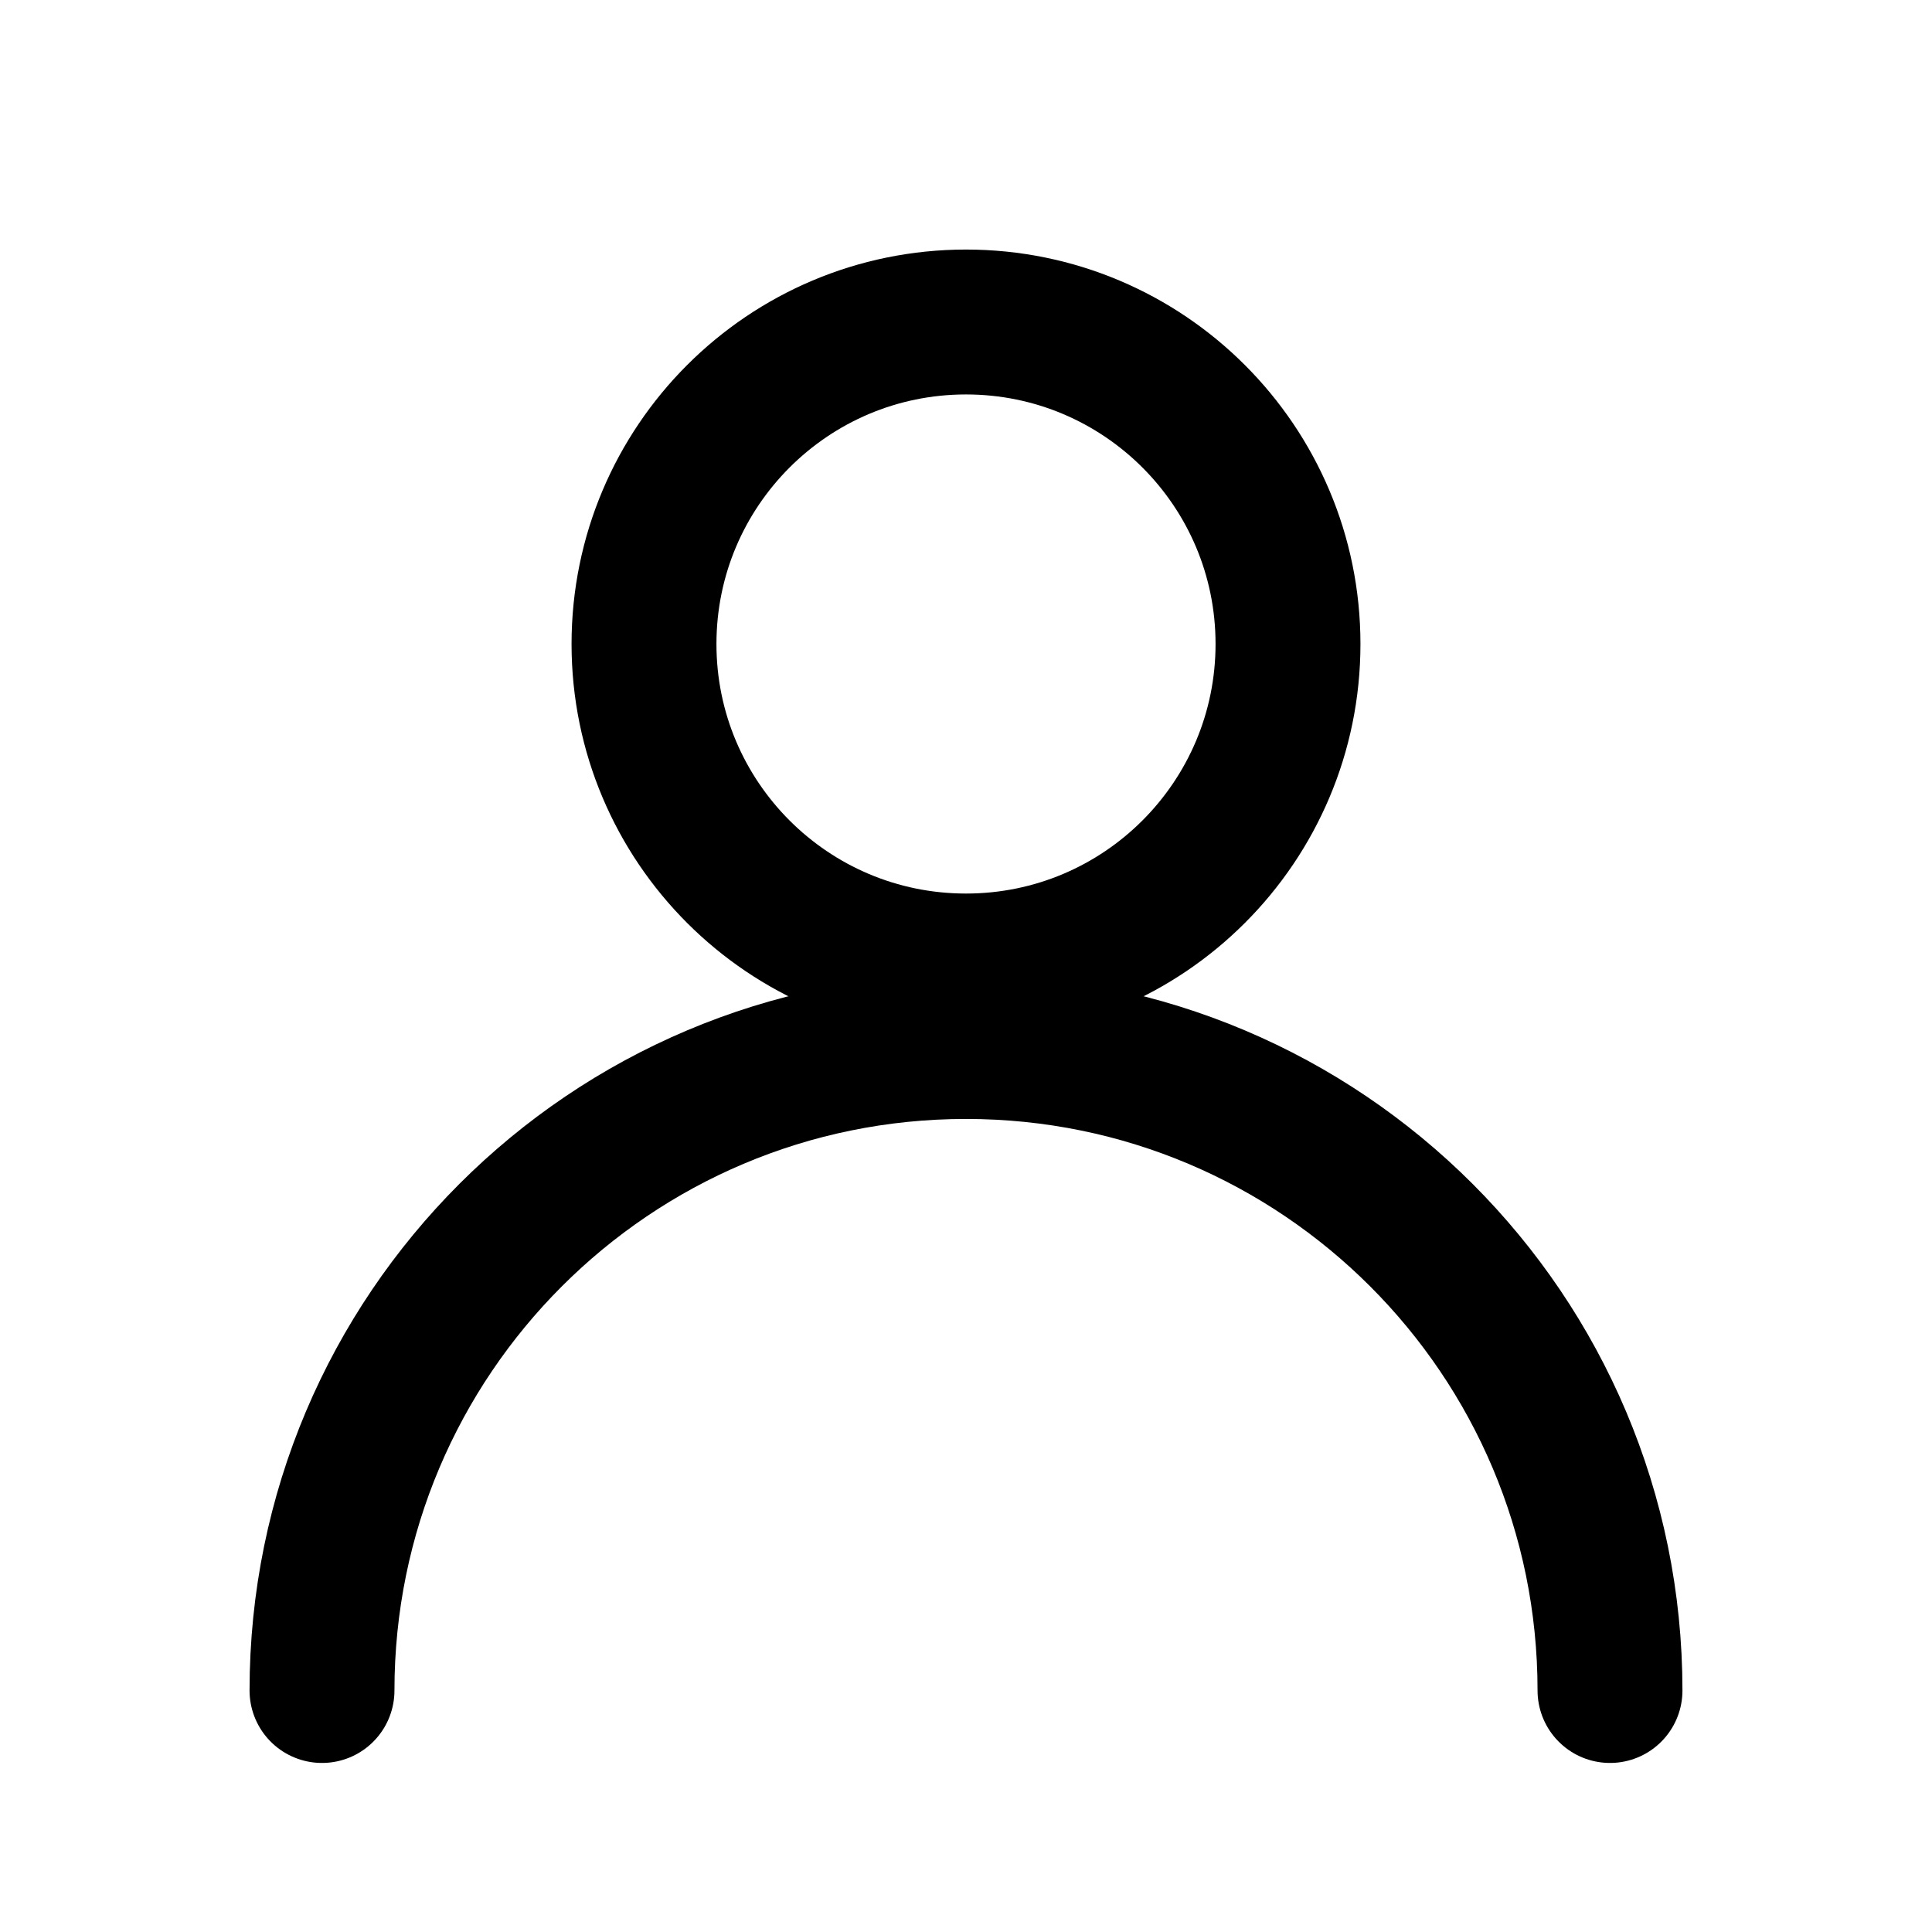
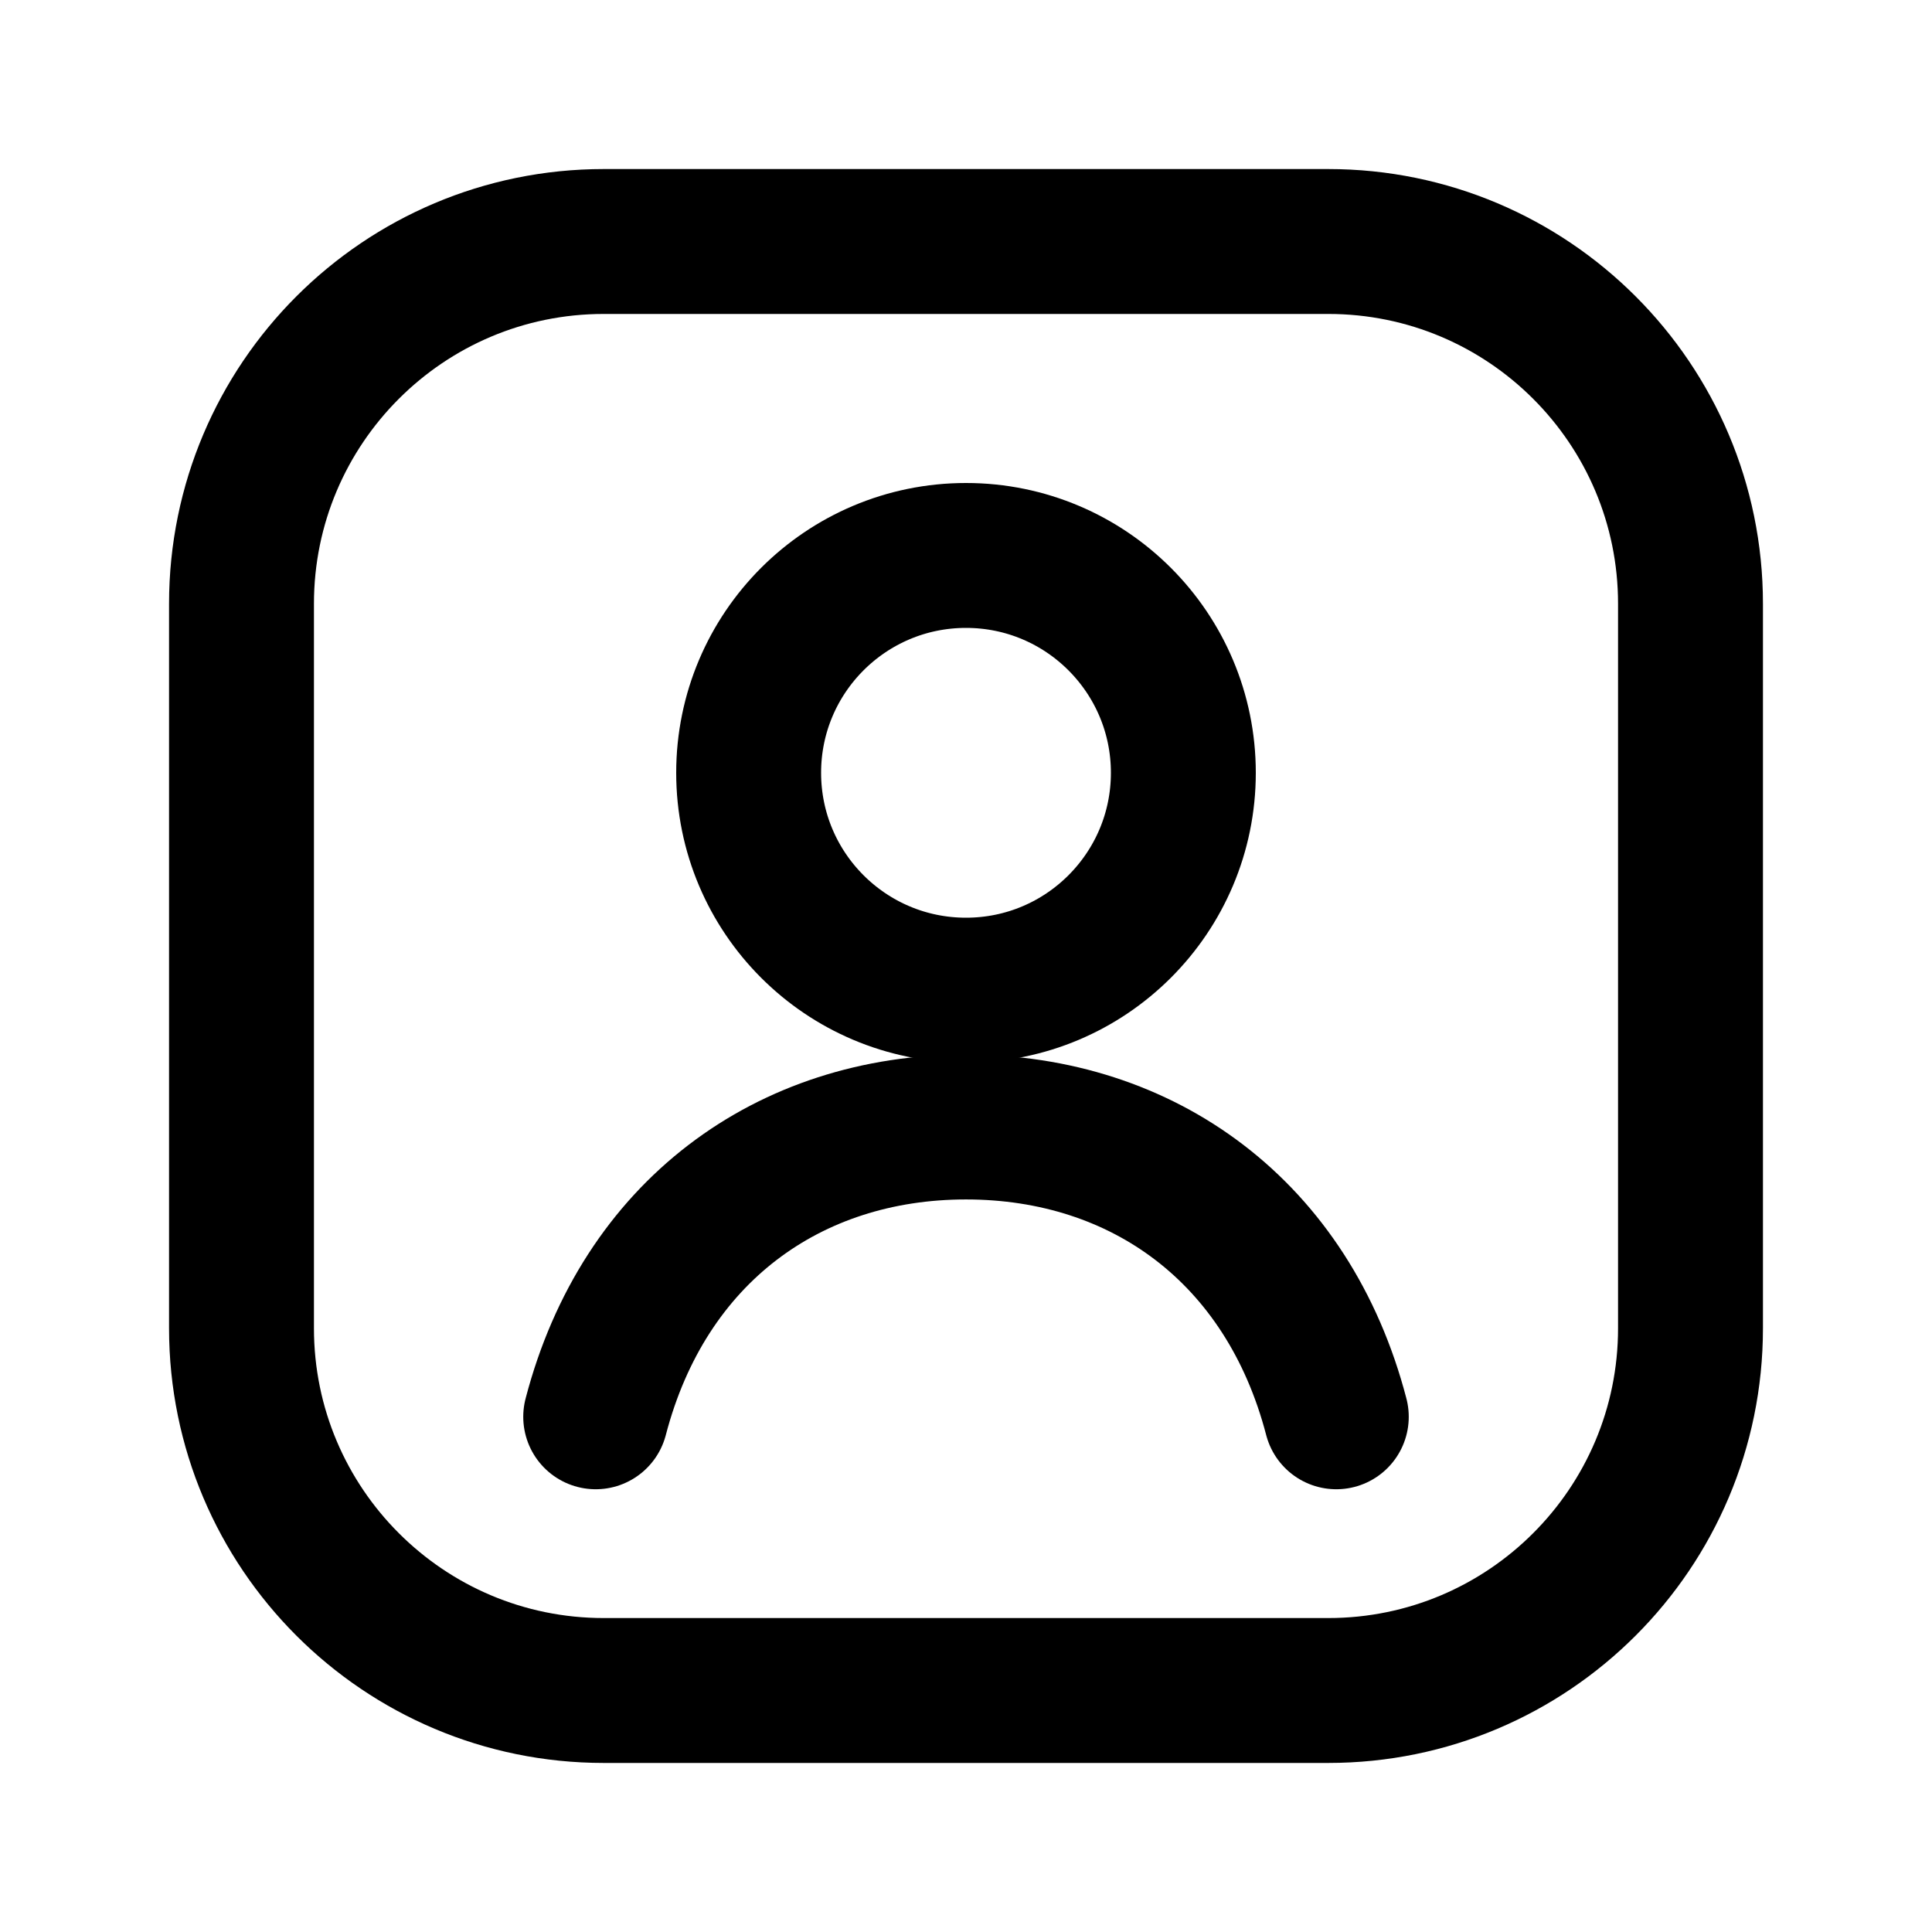
<svg xmlns="http://www.w3.org/2000/svg" viewBox="0 0 24 24" width="24" height="24" fill="none" stroke="currentColor" stroke-width="1.8" stroke-linecap="round" stroke-linejoin="round">
-   <circle cx="12" cy="8" r="4" />
-   <path d="M4 21a8 8 0 0 1 16 0" />
+   <rect x="3" y="3" width="18" height="18" rx="4.5" />
+   <circle cx="12" cy="9.6" r="2.7" />
+   <path d="M7.4 17.6c.6-2.3 2.4-3.6 4.6-3.6s4 1.3 4.6 3.6" />
</svg>
